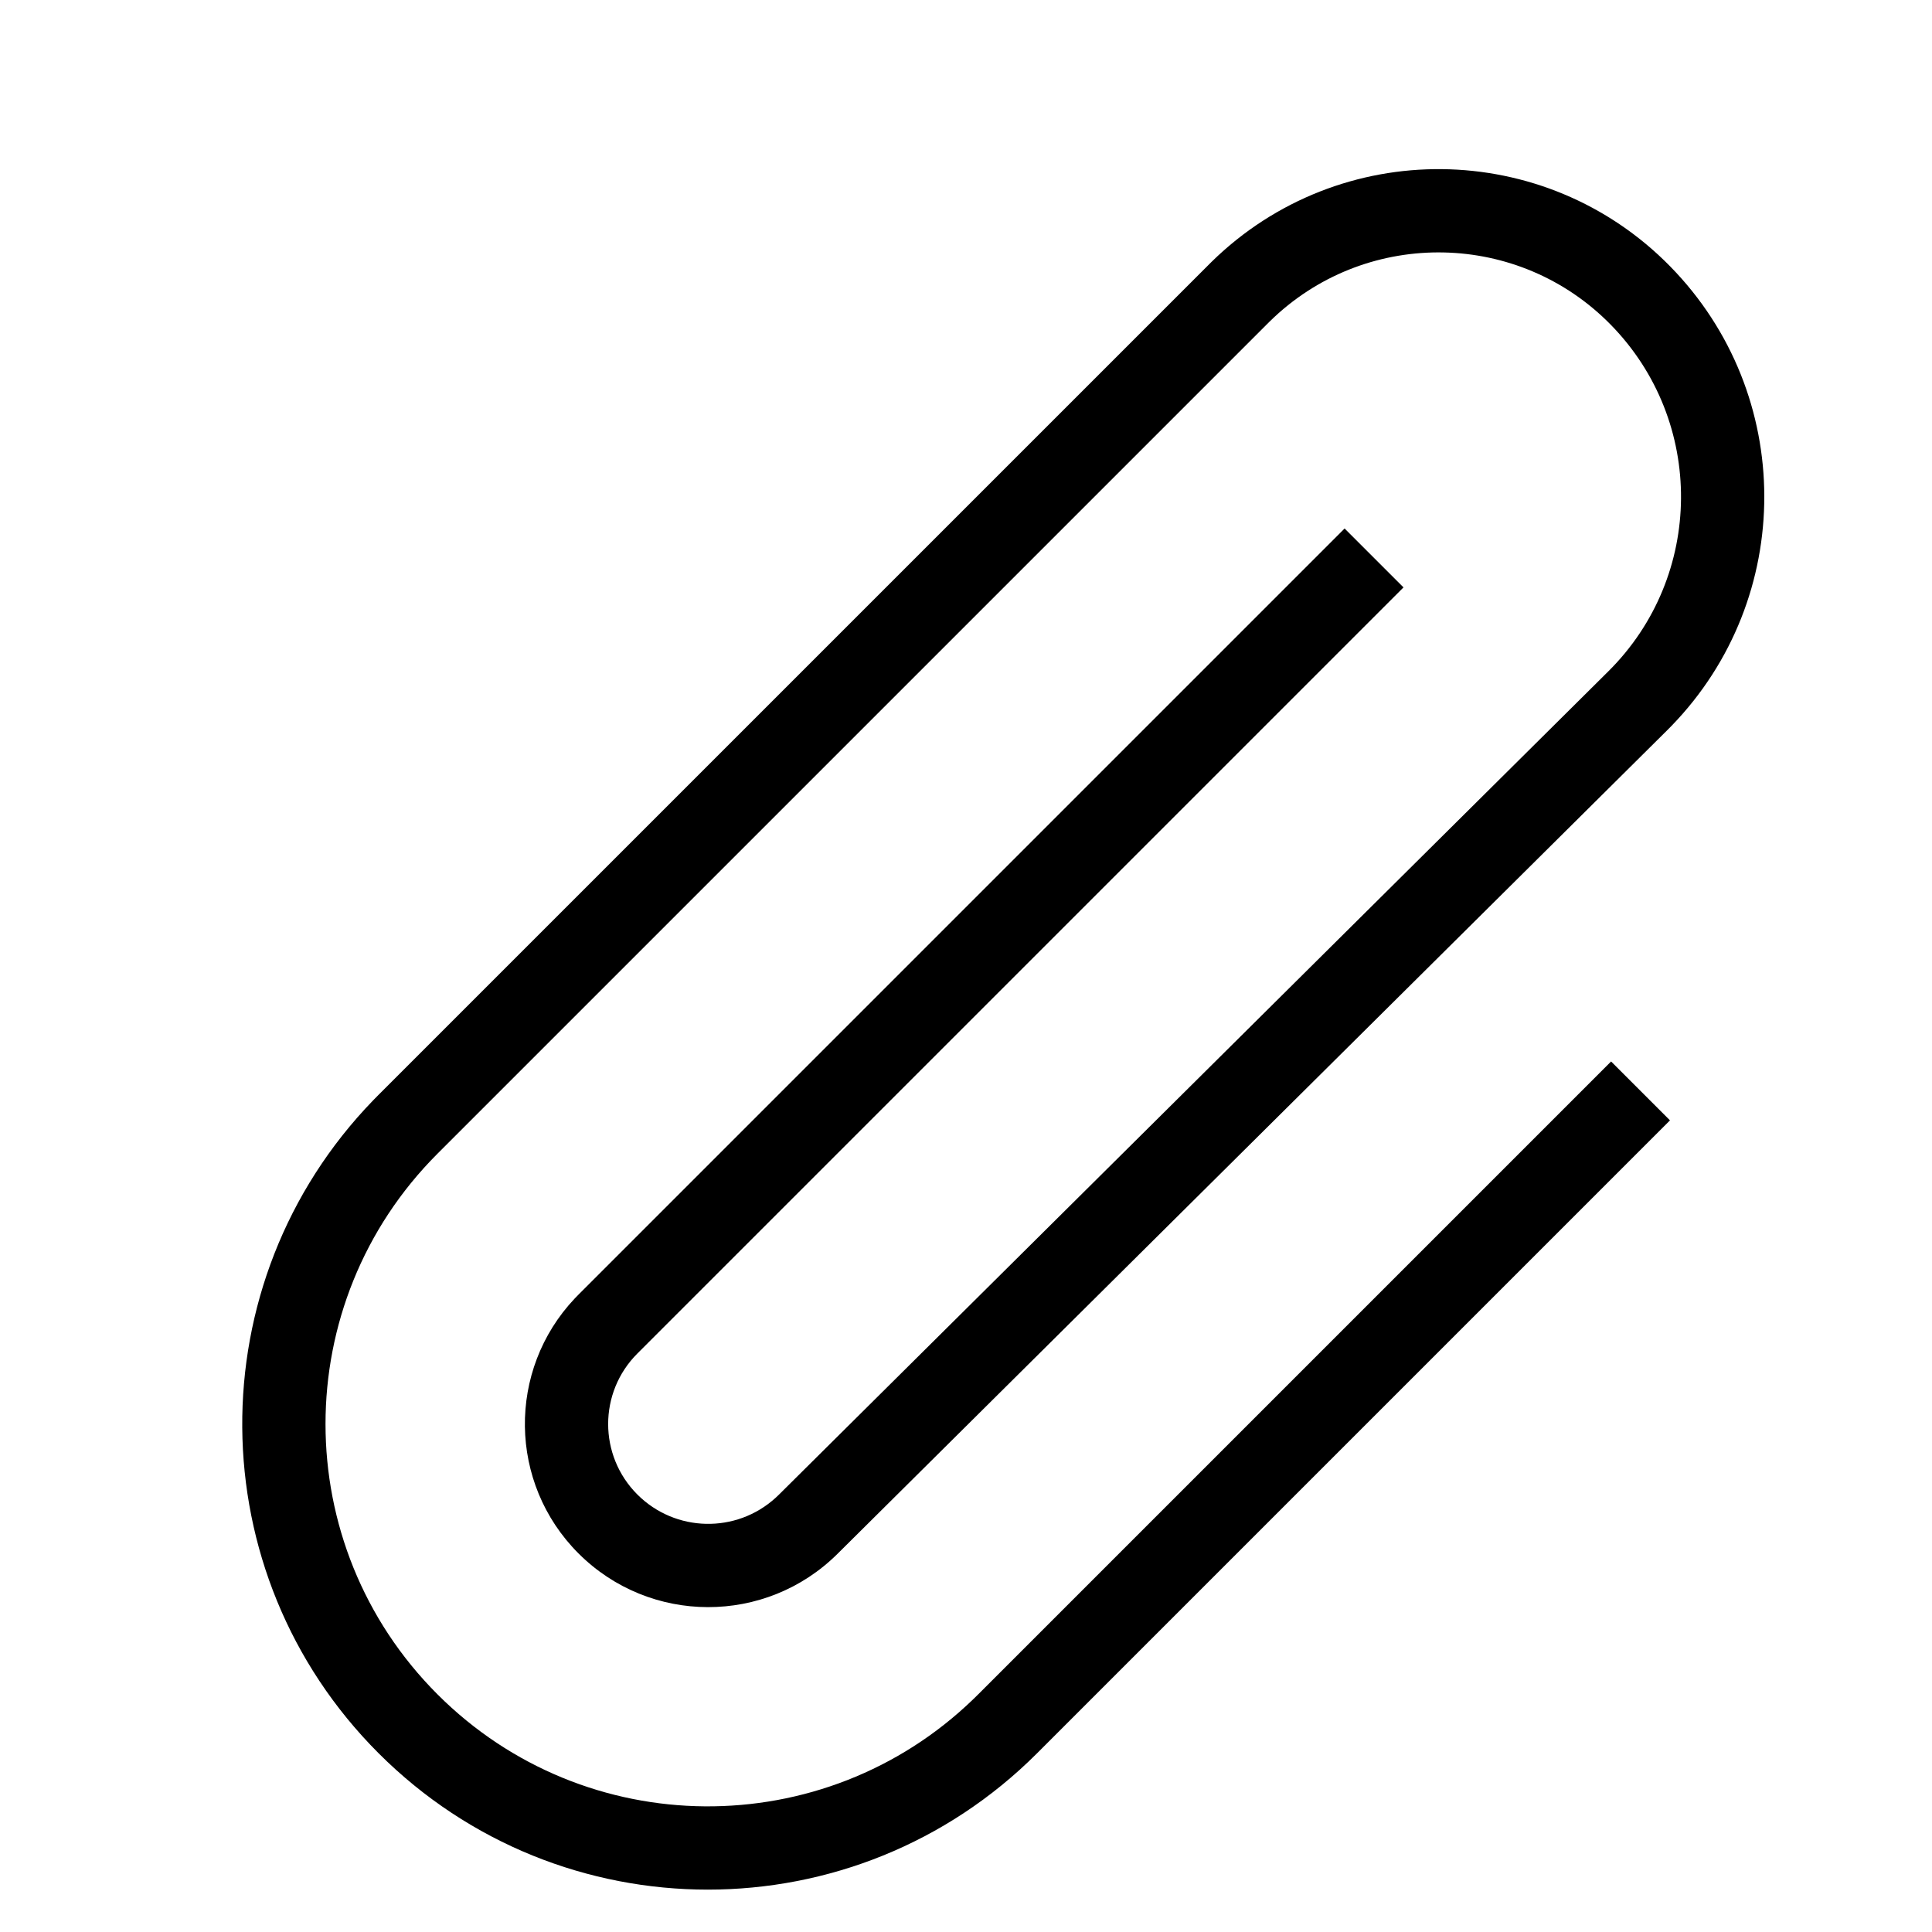
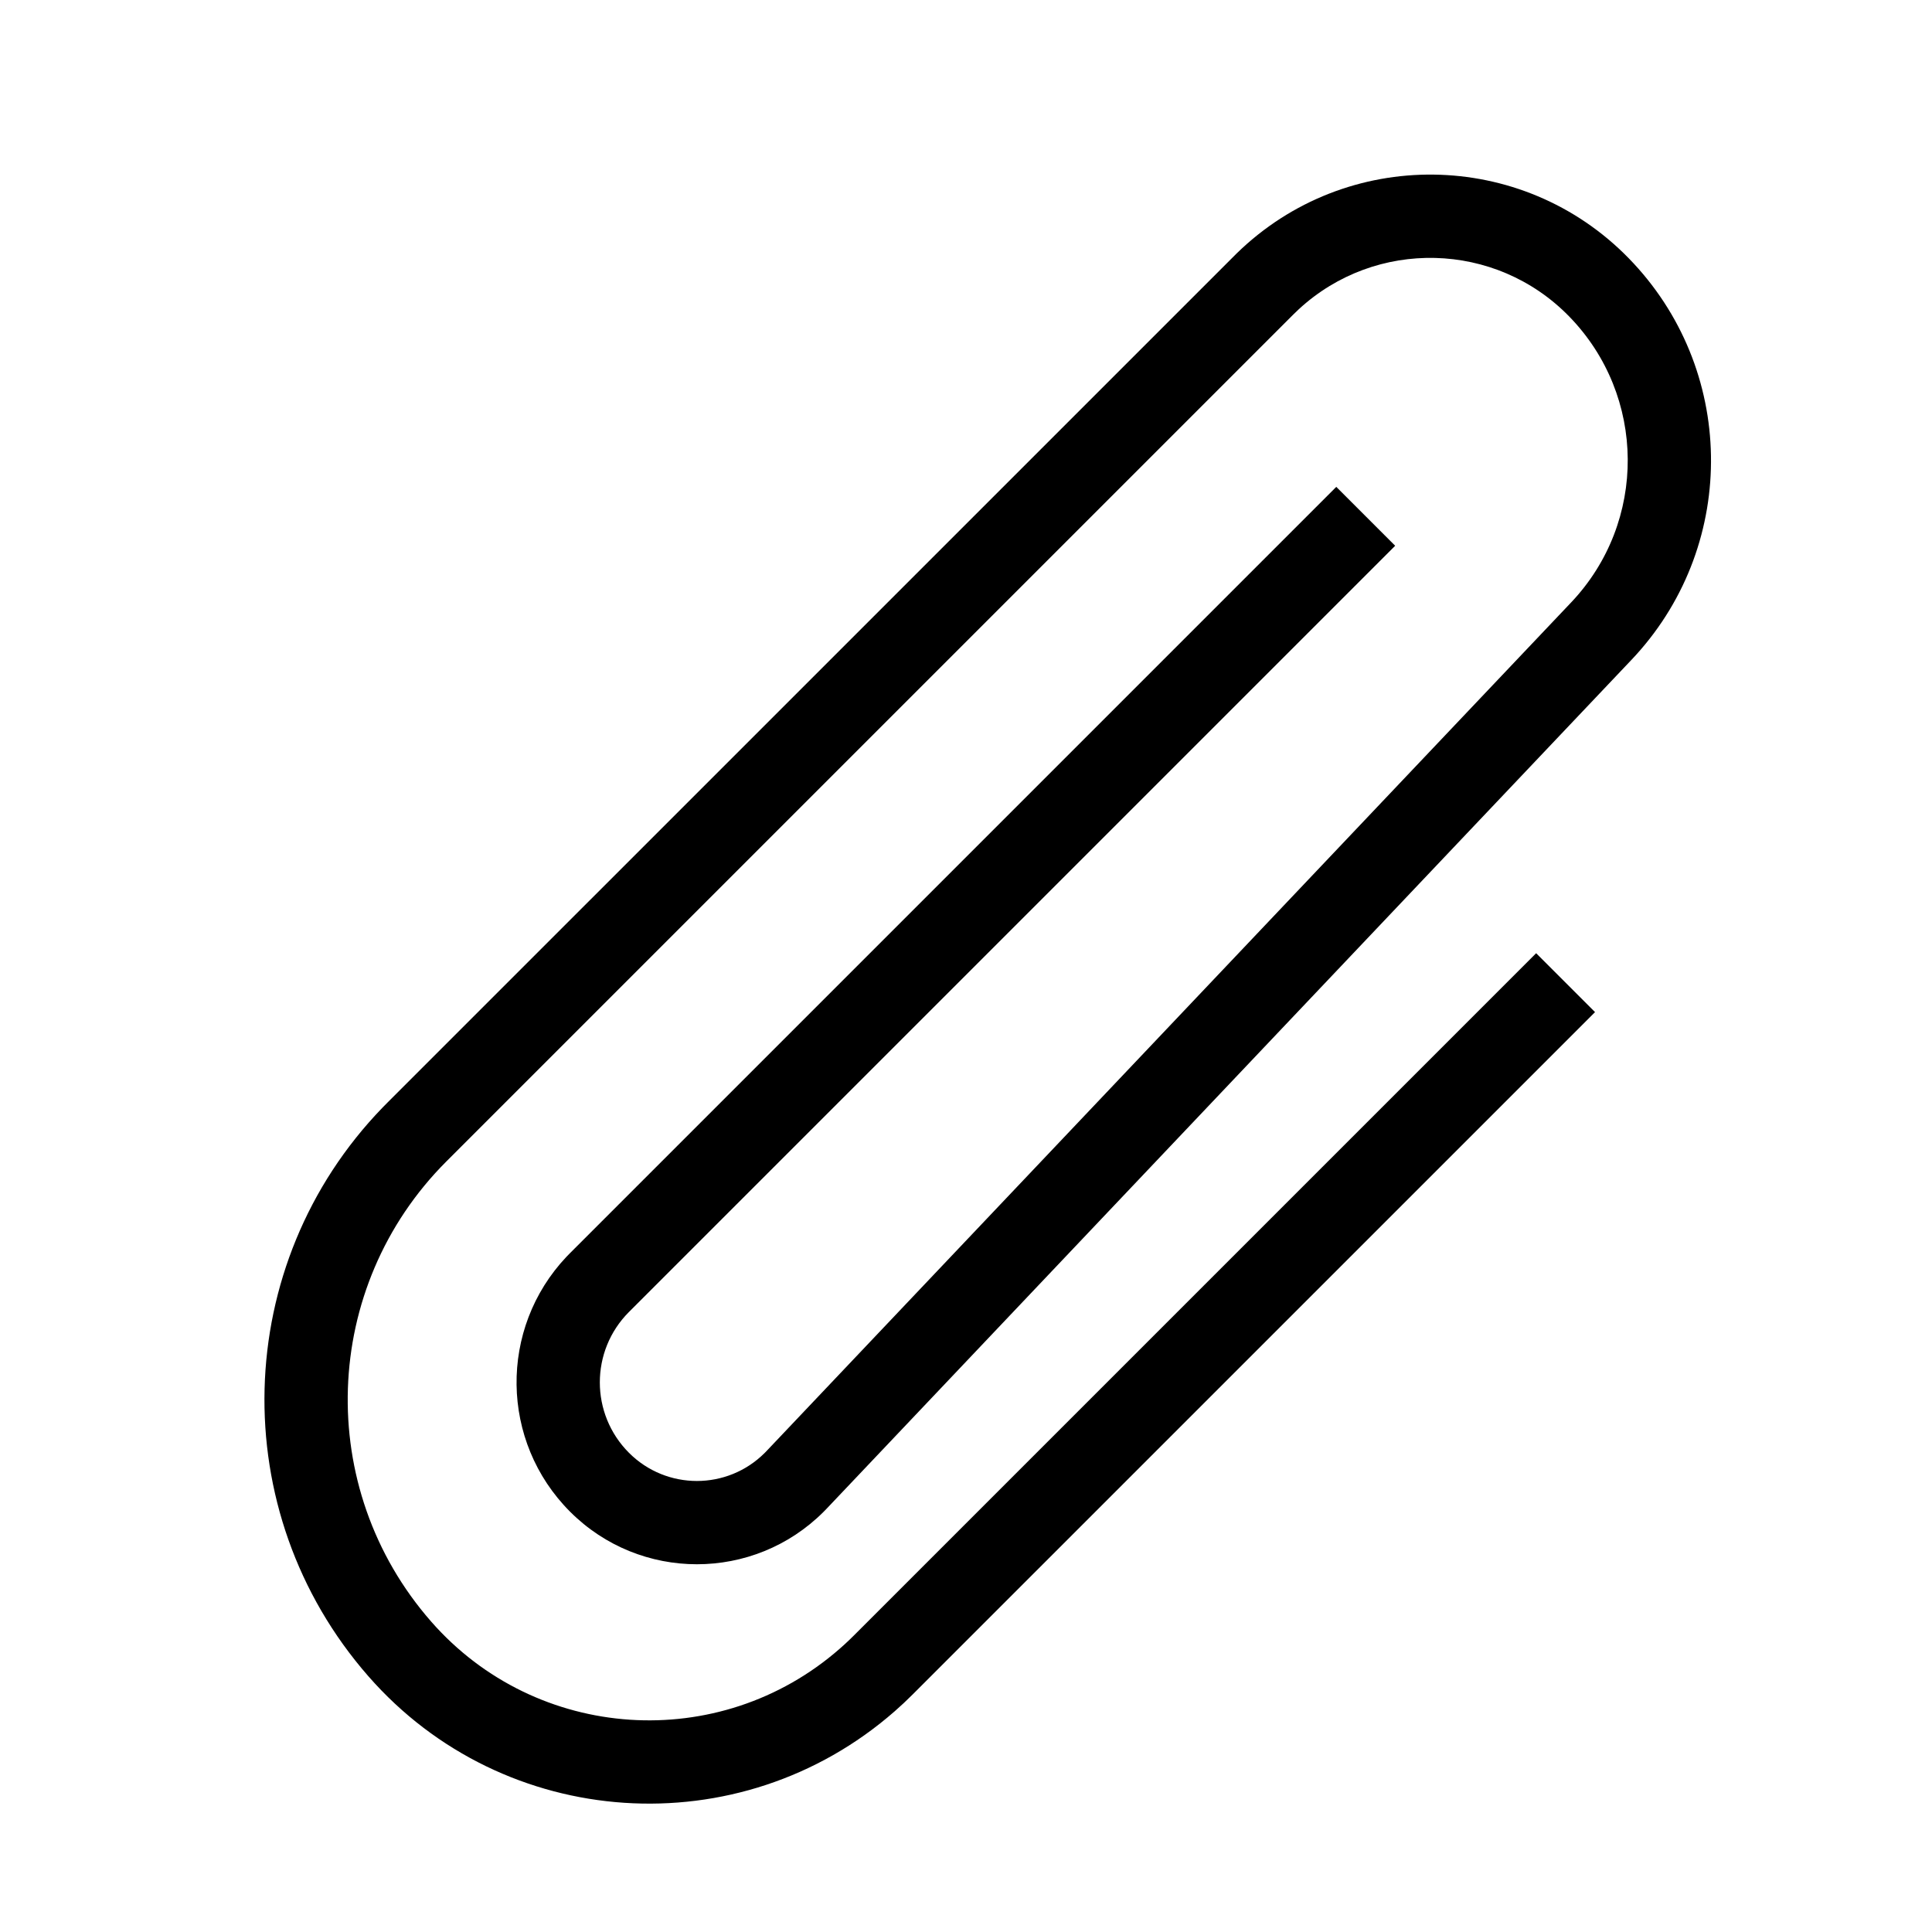
<svg xmlns="http://www.w3.org/2000/svg" viewBox="0 0 116 116" version="1.1">
  <g id="paperclip" stroke="none" stroke-width="1" fill="none" fill-rule="evenodd">
-     <path d="M100.286,16.001 C107.799,23.671 107.802,35.913 100.357,43.586 L100.091,43.855 L50.283,93.296 C45.976,97.572 39.023,97.559 34.732,93.268 C30.517,89.053 30.444,82.265 34.51,77.96 L34.732,77.732 L80.732,31.732 L84.268,35.268 L38.268,81.268 C35.93,83.605 35.93,87.395 38.268,89.732 C40.55,92.014 44.21,92.081 46.572,89.927 L46.761,89.748 L96.568,40.307 C102.328,34.59 102.393,25.296 96.714,19.499 C91.204,13.875 82.231,13.699 76.506,19.042 L76.209,19.327 L26.268,69.268 C17.303,78.233 17.303,92.767 26.268,101.732 C35.137,110.602 49.459,110.696 58.444,102.015 L58.732,101.732 L96.732,63.732 L100.268,67.268 L62.268,105.268 C51.35,116.185 33.65,116.185 22.732,105.268 C11.924,94.46 11.816,77.003 22.408,66.062 L22.732,65.732 L72.749,15.717 C80.432,8.191 92.76,8.318 100.286,16.001 Z" id="Path-169" fill="#000000" fill-rule="nonzero" />
+     <path d="M74.253,15.214 C80.832,8.794 91.37,8.924 97.789,15.504 C104.224,22.099 104.385,32.547 98.218,39.335 L97.961,39.612 L49.652,90.563 C49.587,90.632 49.52,90.7 49.453,90.768 C45.25,94.971 38.435,94.971 34.232,90.768 C30.017,86.553 29.944,79.765 34.01,75.46 L34.232,75.232 L80.232,29.232 L83.768,32.768 L37.768,78.768 C35.43,81.105 35.43,84.895 37.768,87.232 C40.018,89.483 43.667,89.483 45.917,87.232 L46.024,87.122 L94.333,36.171 C98.912,31.342 98.858,23.759 94.211,18.996 C89.796,14.471 82.597,14.306 77.981,18.568 L77.642,18.894 L26.801,69.734 C19.272,77.263 18.87,89.341 25.881,97.354 C32.206,104.582 43.192,105.314 50.42,98.99 C50.614,98.82 50.804,98.647 50.99,98.469 L51.266,98.199 L92.232,57.232 L95.768,60.768 L54.801,101.734 C54.45,102.086 54.087,102.425 53.713,102.753 C44.407,110.895 30.261,109.952 22.119,100.646 C13.466,90.757 13.866,75.906 22.972,66.497 L23.266,66.199 L74.253,15.214 Z" id="Path-169" fill="#000000" fill-rule="nonzero" />
  </g>
</svg>
